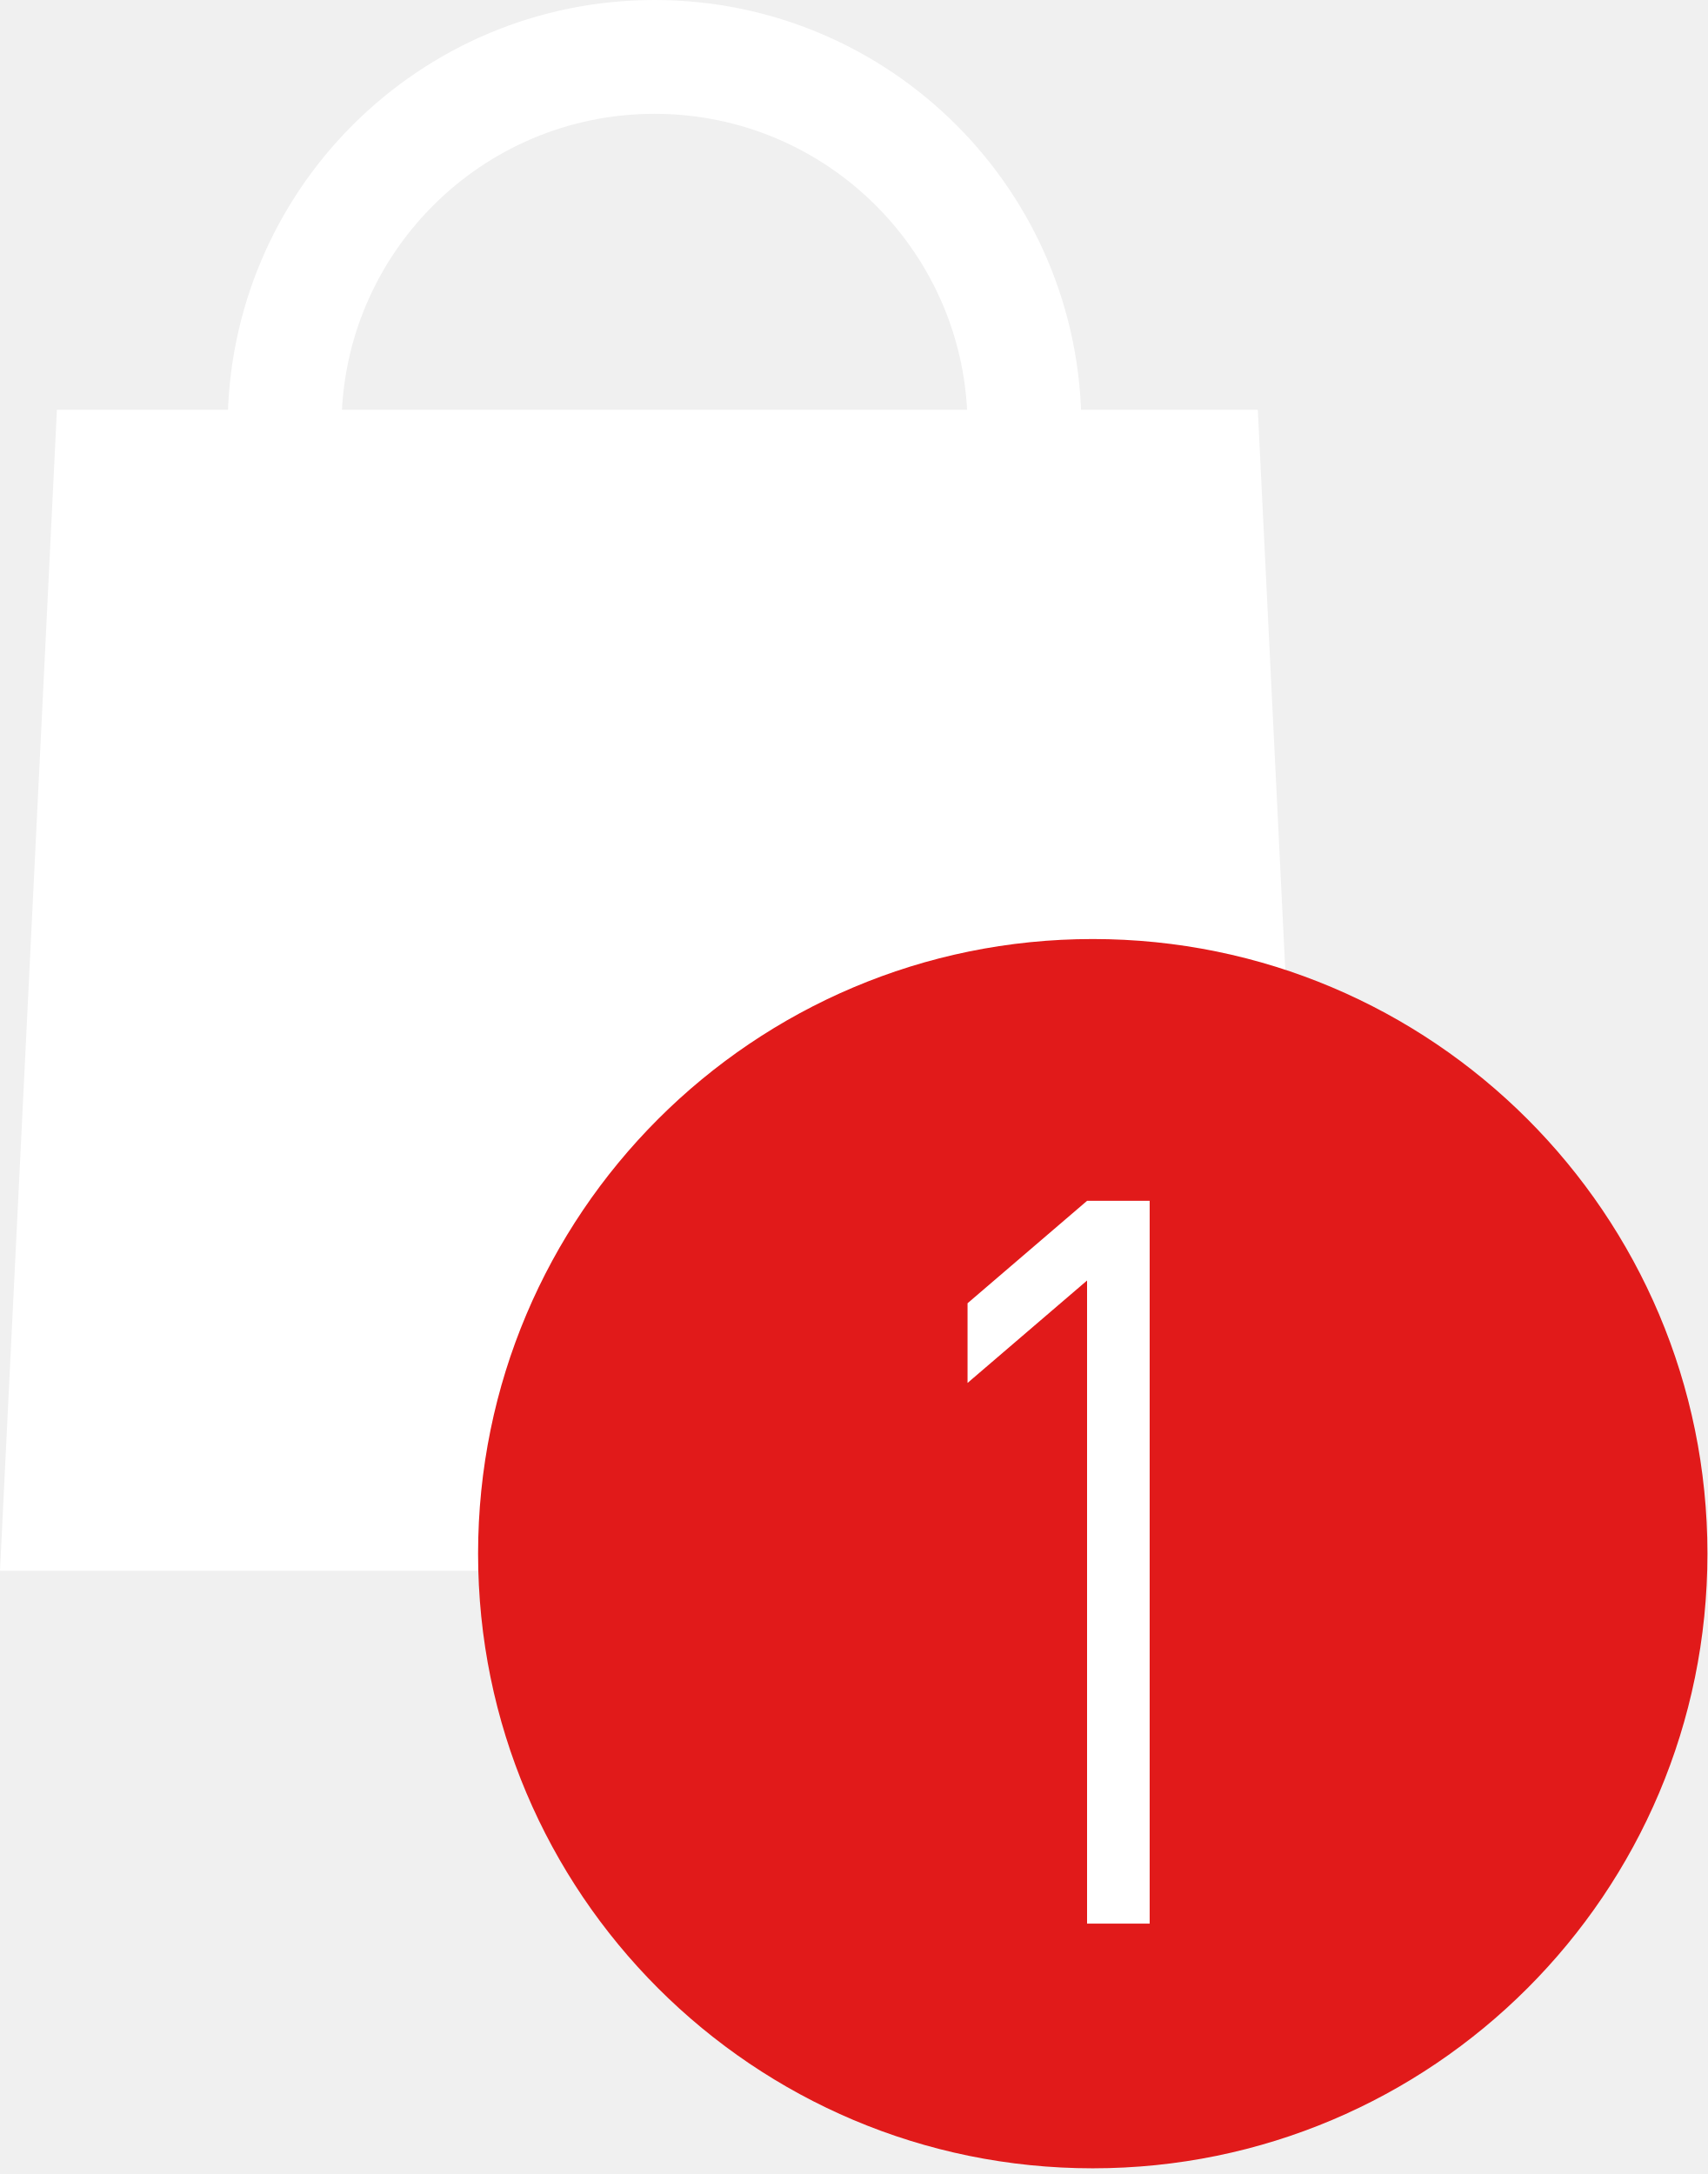
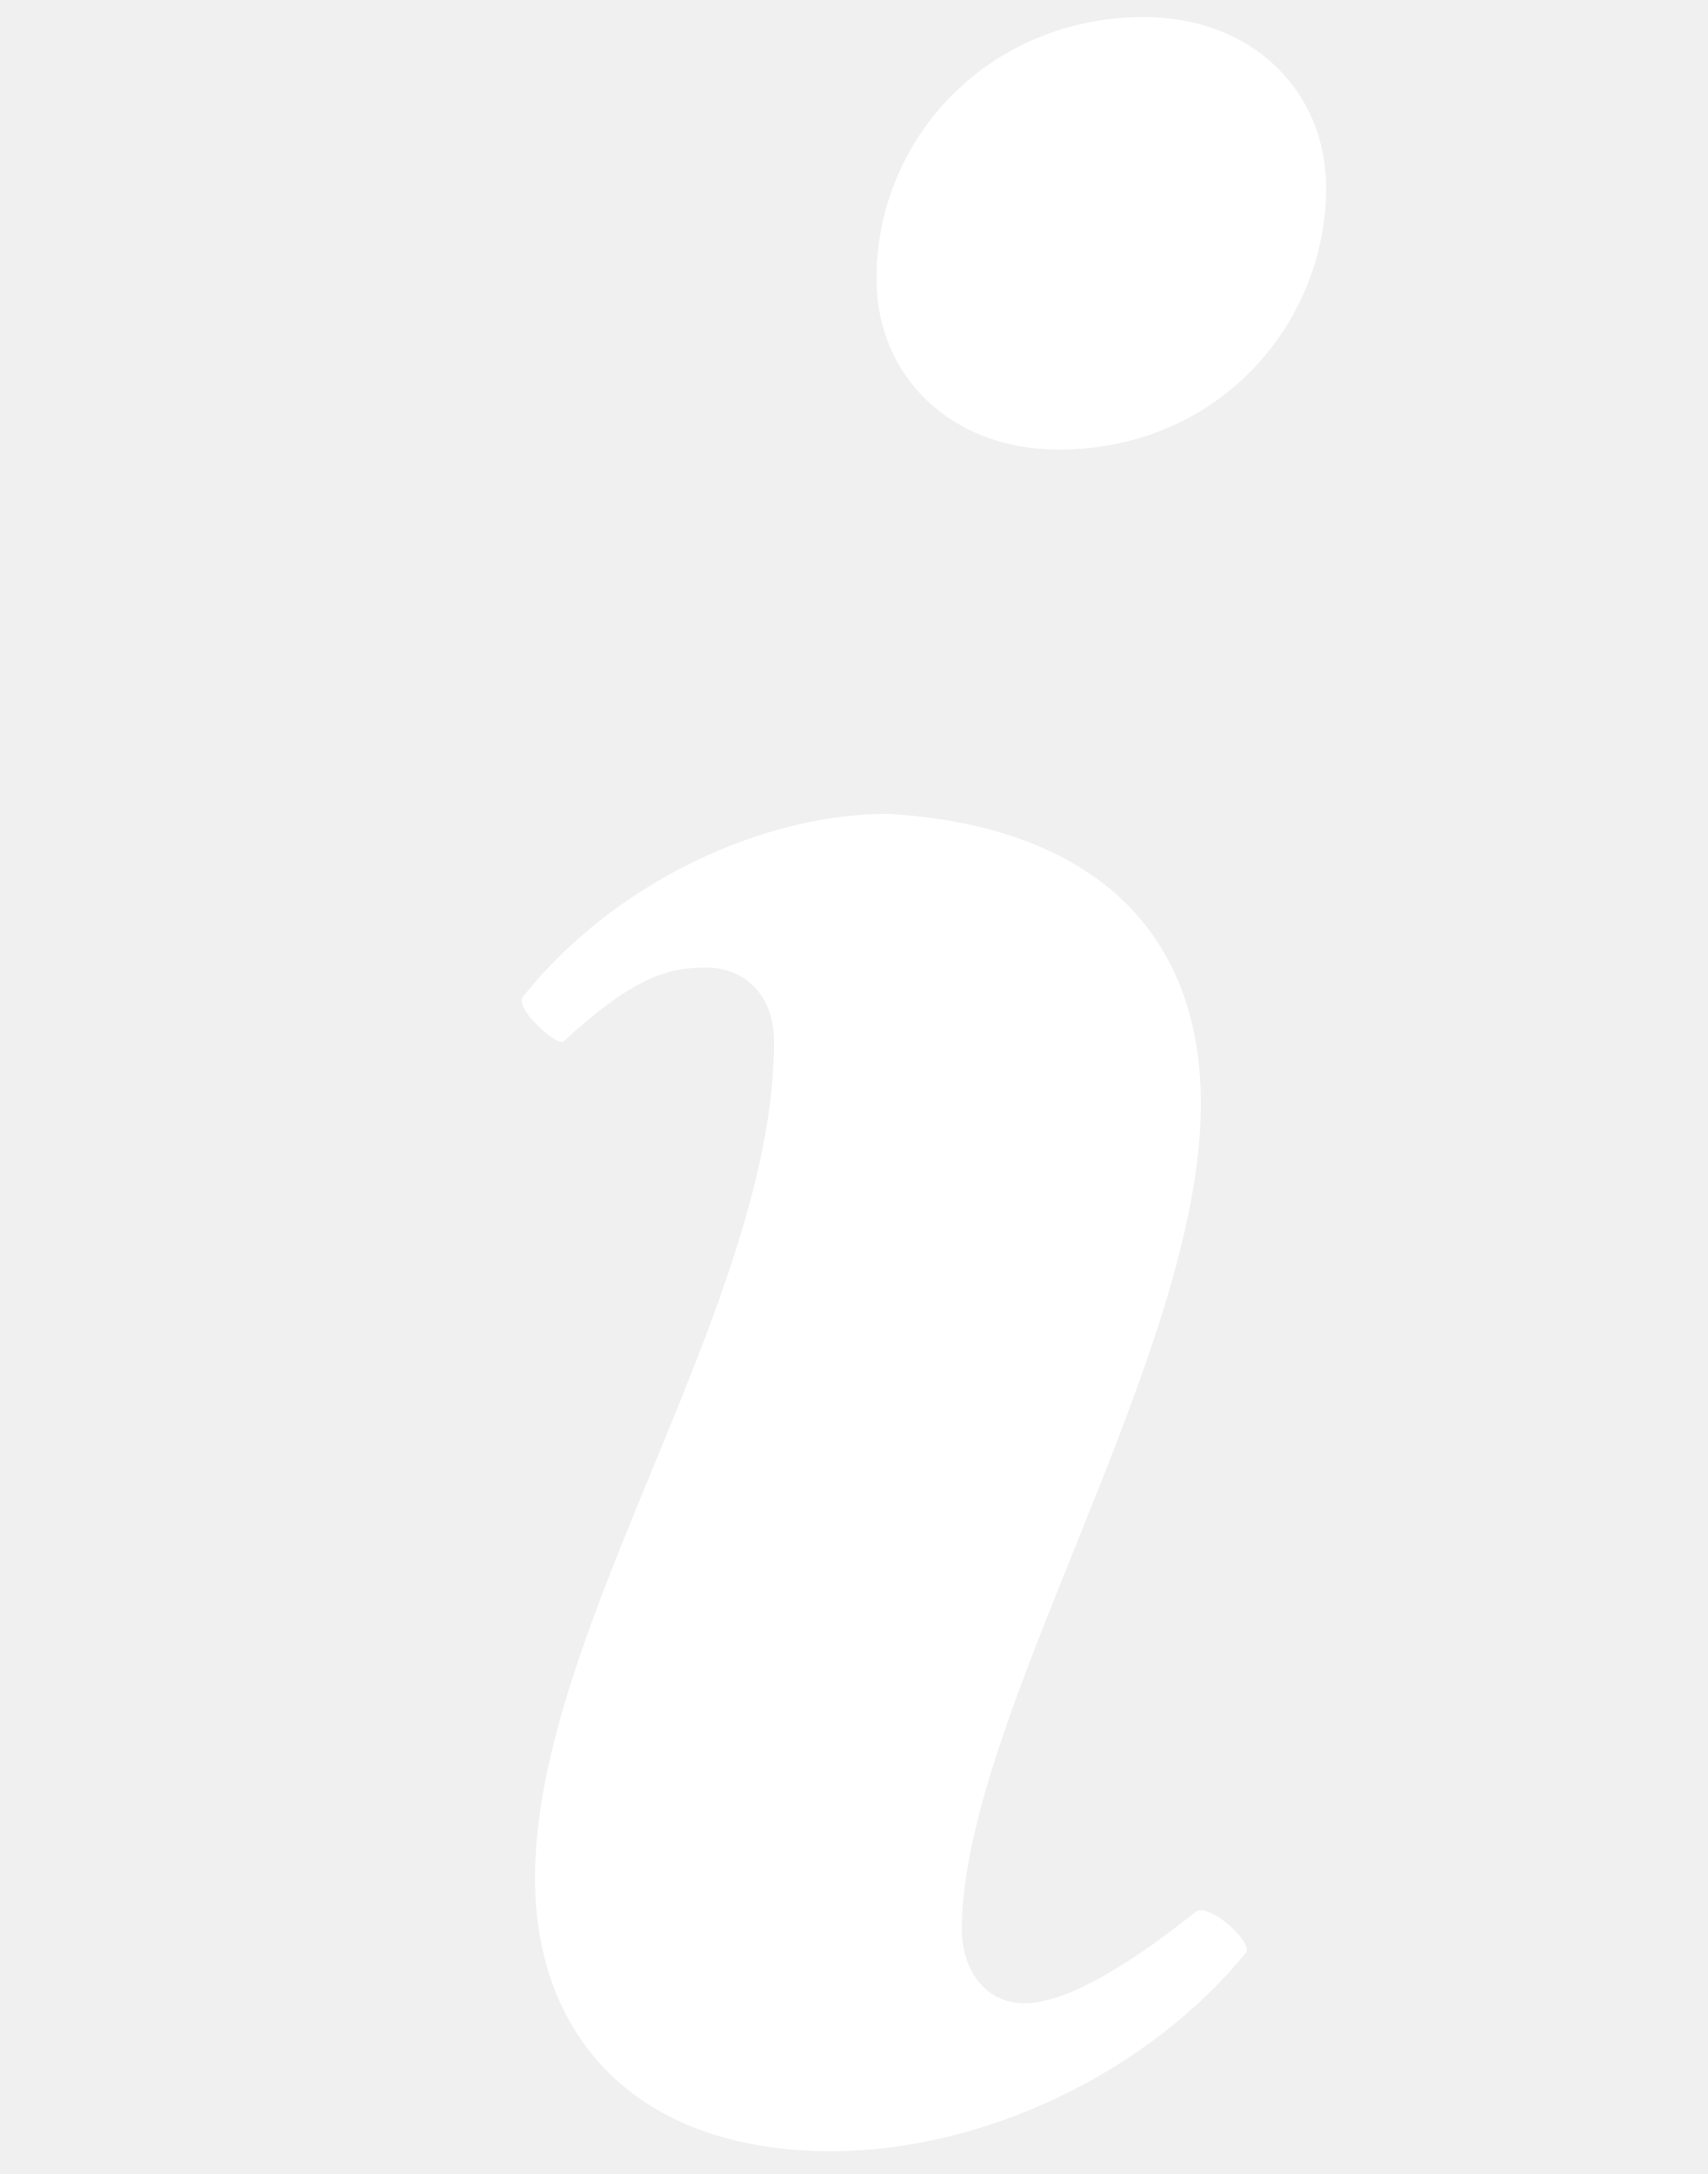
<svg xmlns="http://www.w3.org/2000/svg" version="1.1" id="Layer_1" x="0px" y="0px" viewBox="0 0 30 38.2" style="enable-background:new 0 0 30 38.2;" xml:space="preserve">
  <style type="text/css">
	.st0{fill:#FFFFFF;}
- 	.st1{fill:none;stroke:#FFFFFF;stroke-width:2;stroke-miterlimit:10;}
- 	.st2{fill:#E11A1A;}
</style>
-   <g id="Layer_2">
-     <g id="Layer_2-2">
-       <polygon class="st0" points="23.1,27.6 0,27.6 1,7.2 22.1,7.2   " />
-       <circle class="st1" cx="11.5" cy="7.5" r="6.5" />
-       <circle class="st2" cx="19.2" cy="27.3" r="10.8" />
-       <path class="st0" d="M20.2,21.1v12.7h-1.1V22.5L17,24.3v-1.4l2.1-1.8H20.2z" />
-     </g>
+   <g>
+     <path class="st0" d="M21.1,19.4c0,4.4-4.2,10.8-4.2,14.5c0,0.7,0.4,1.3,1.1,1.3c0.8,0,2-0.8,3-1.6c0.2-0.2,1,0.5,0.9,0.7   c-1.7,2.1-4.6,3.5-7.3,3.5c-3.4,0-5.2-2-5.2-4.8c0-4.4,4.2-10.1,4.2-14.7c0-0.8-0.5-1.3-1.2-1.3c-0.7,0-1.3,0.2-2.5,1.3   c-0.1,0.1-0.9-0.6-0.7-0.8c1.6-2,4.2-3.2,6.4-3.2C19,14.5,21.1,16.2,21.1,19.4z M20.1,0.3c1.9,0,3.2,1.3,3.2,3   c0,2.4-1.9,4.6-4.7,4.6c-1.9,0-3.2-1.3-3.2-3C15.4,2.4,17.4,0.3,20.1,0.3z" />
  </g>
</svg>
